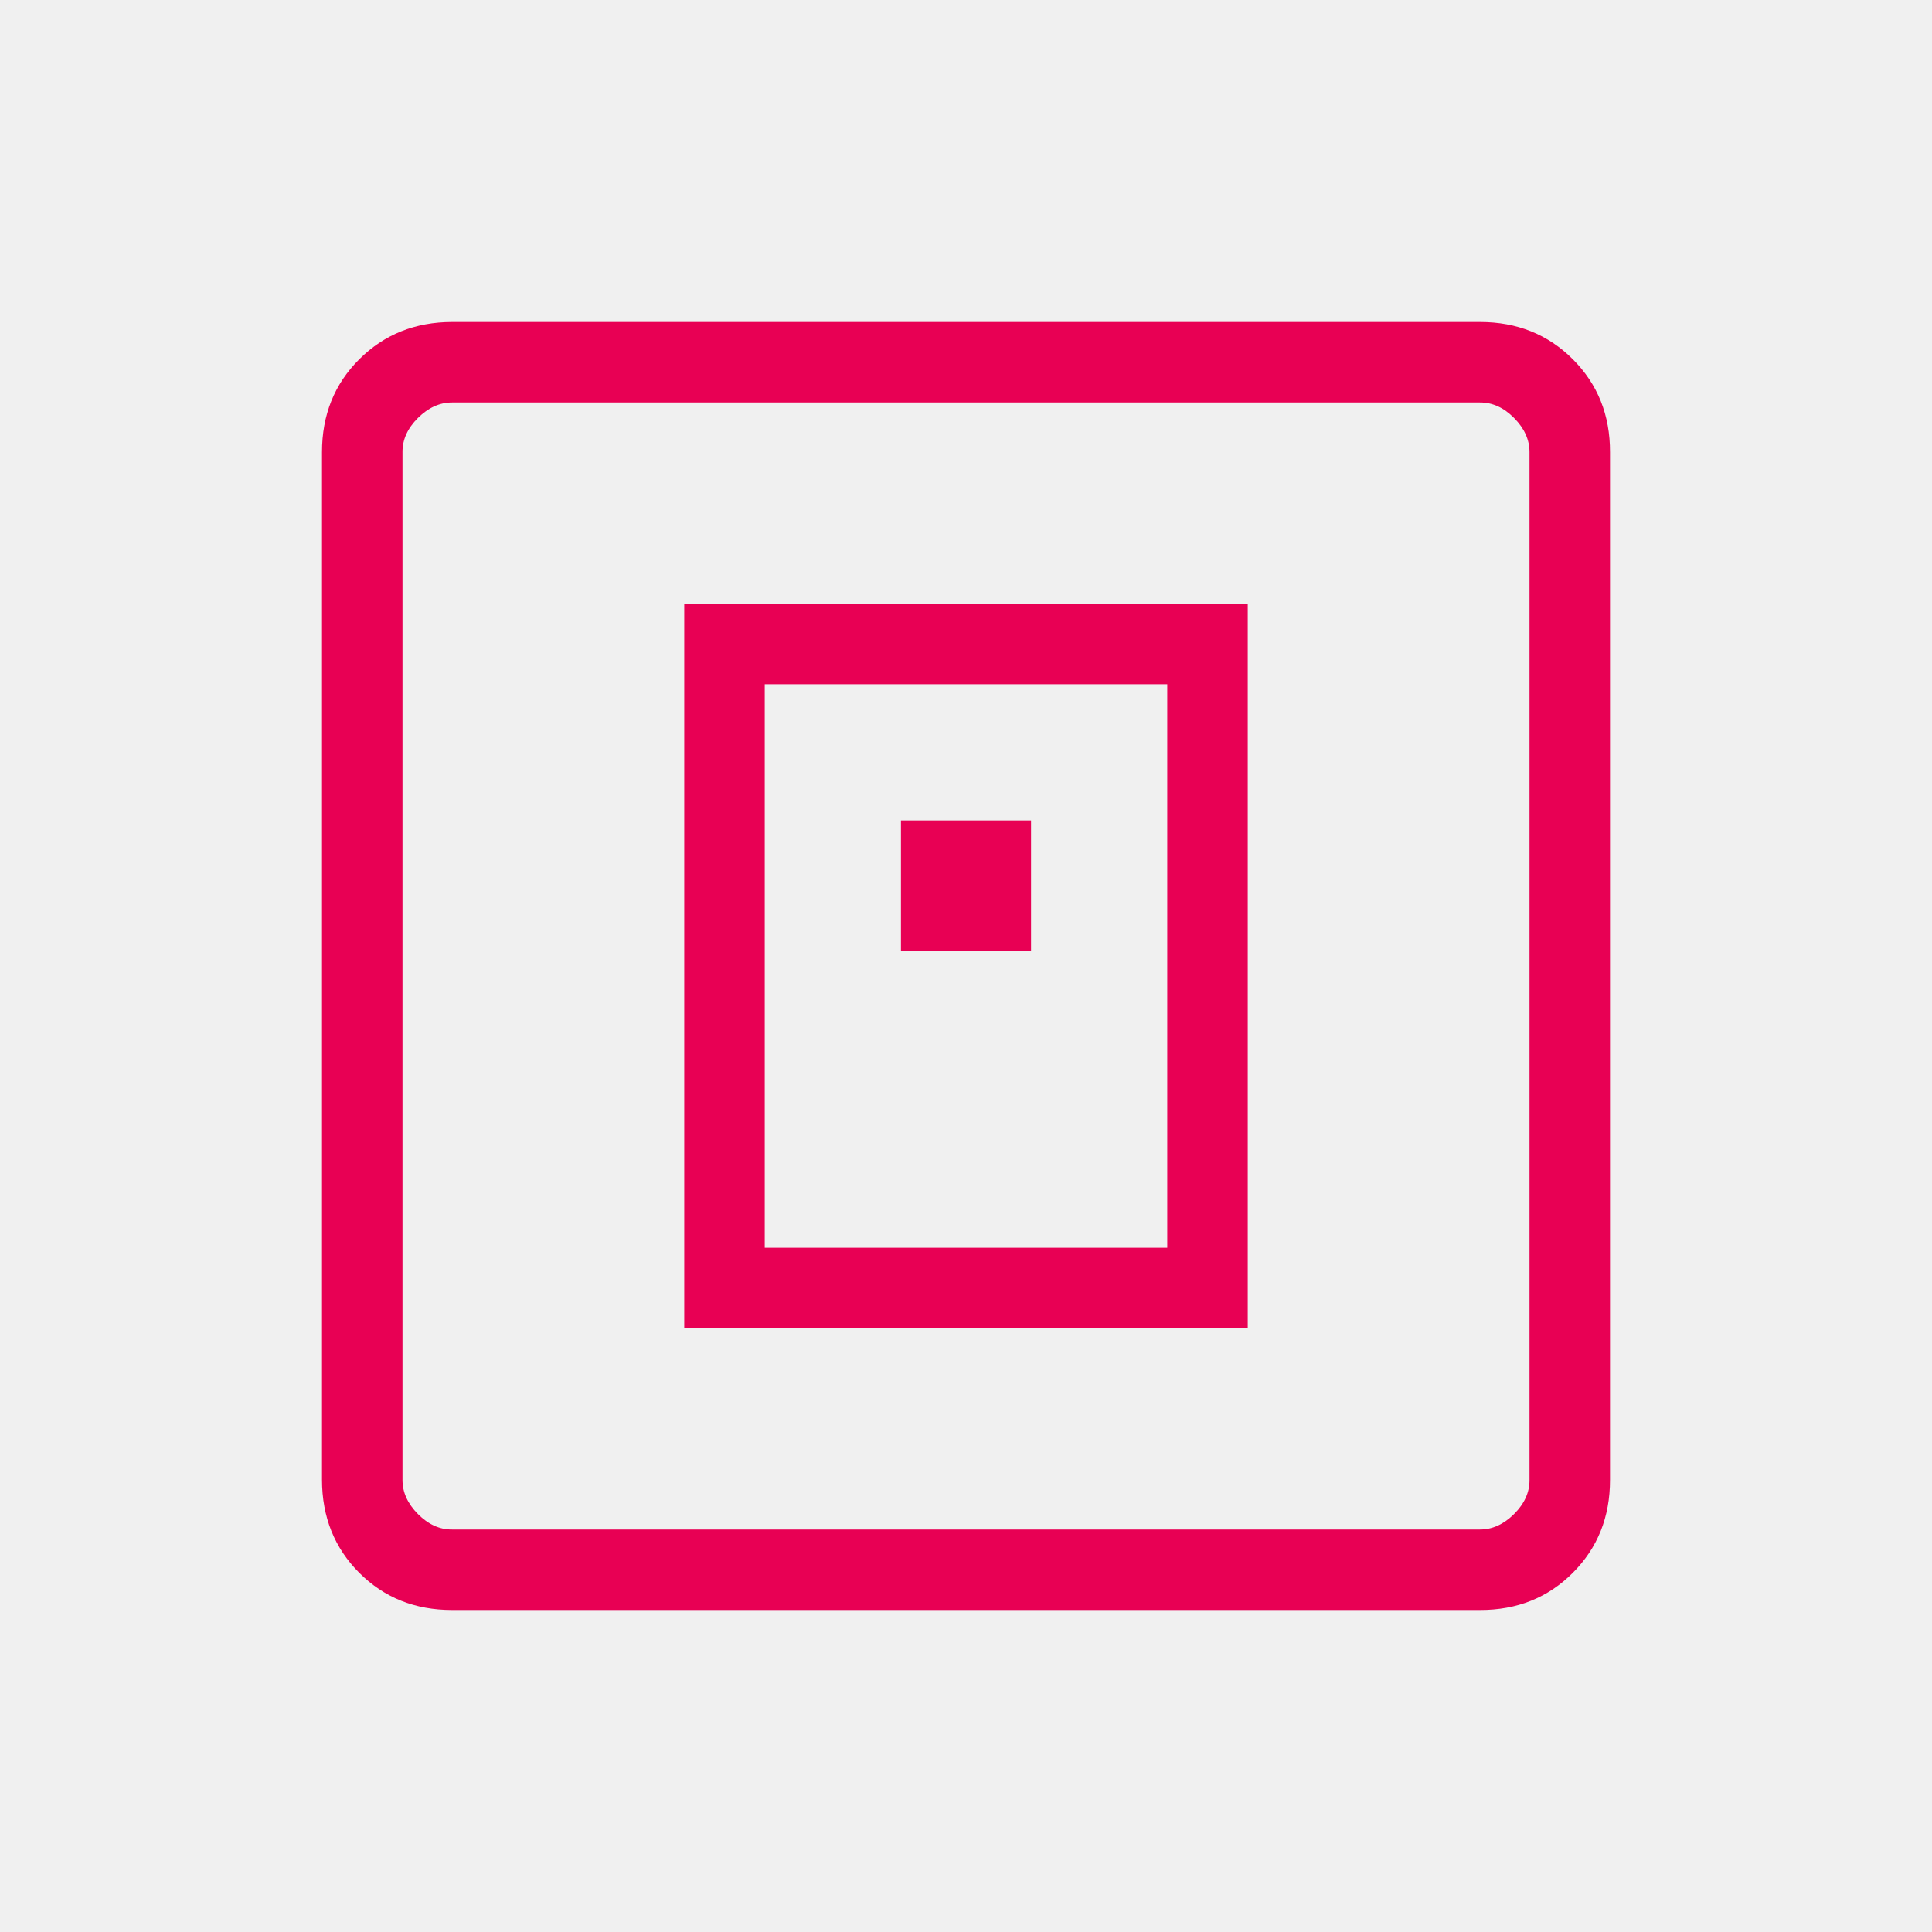
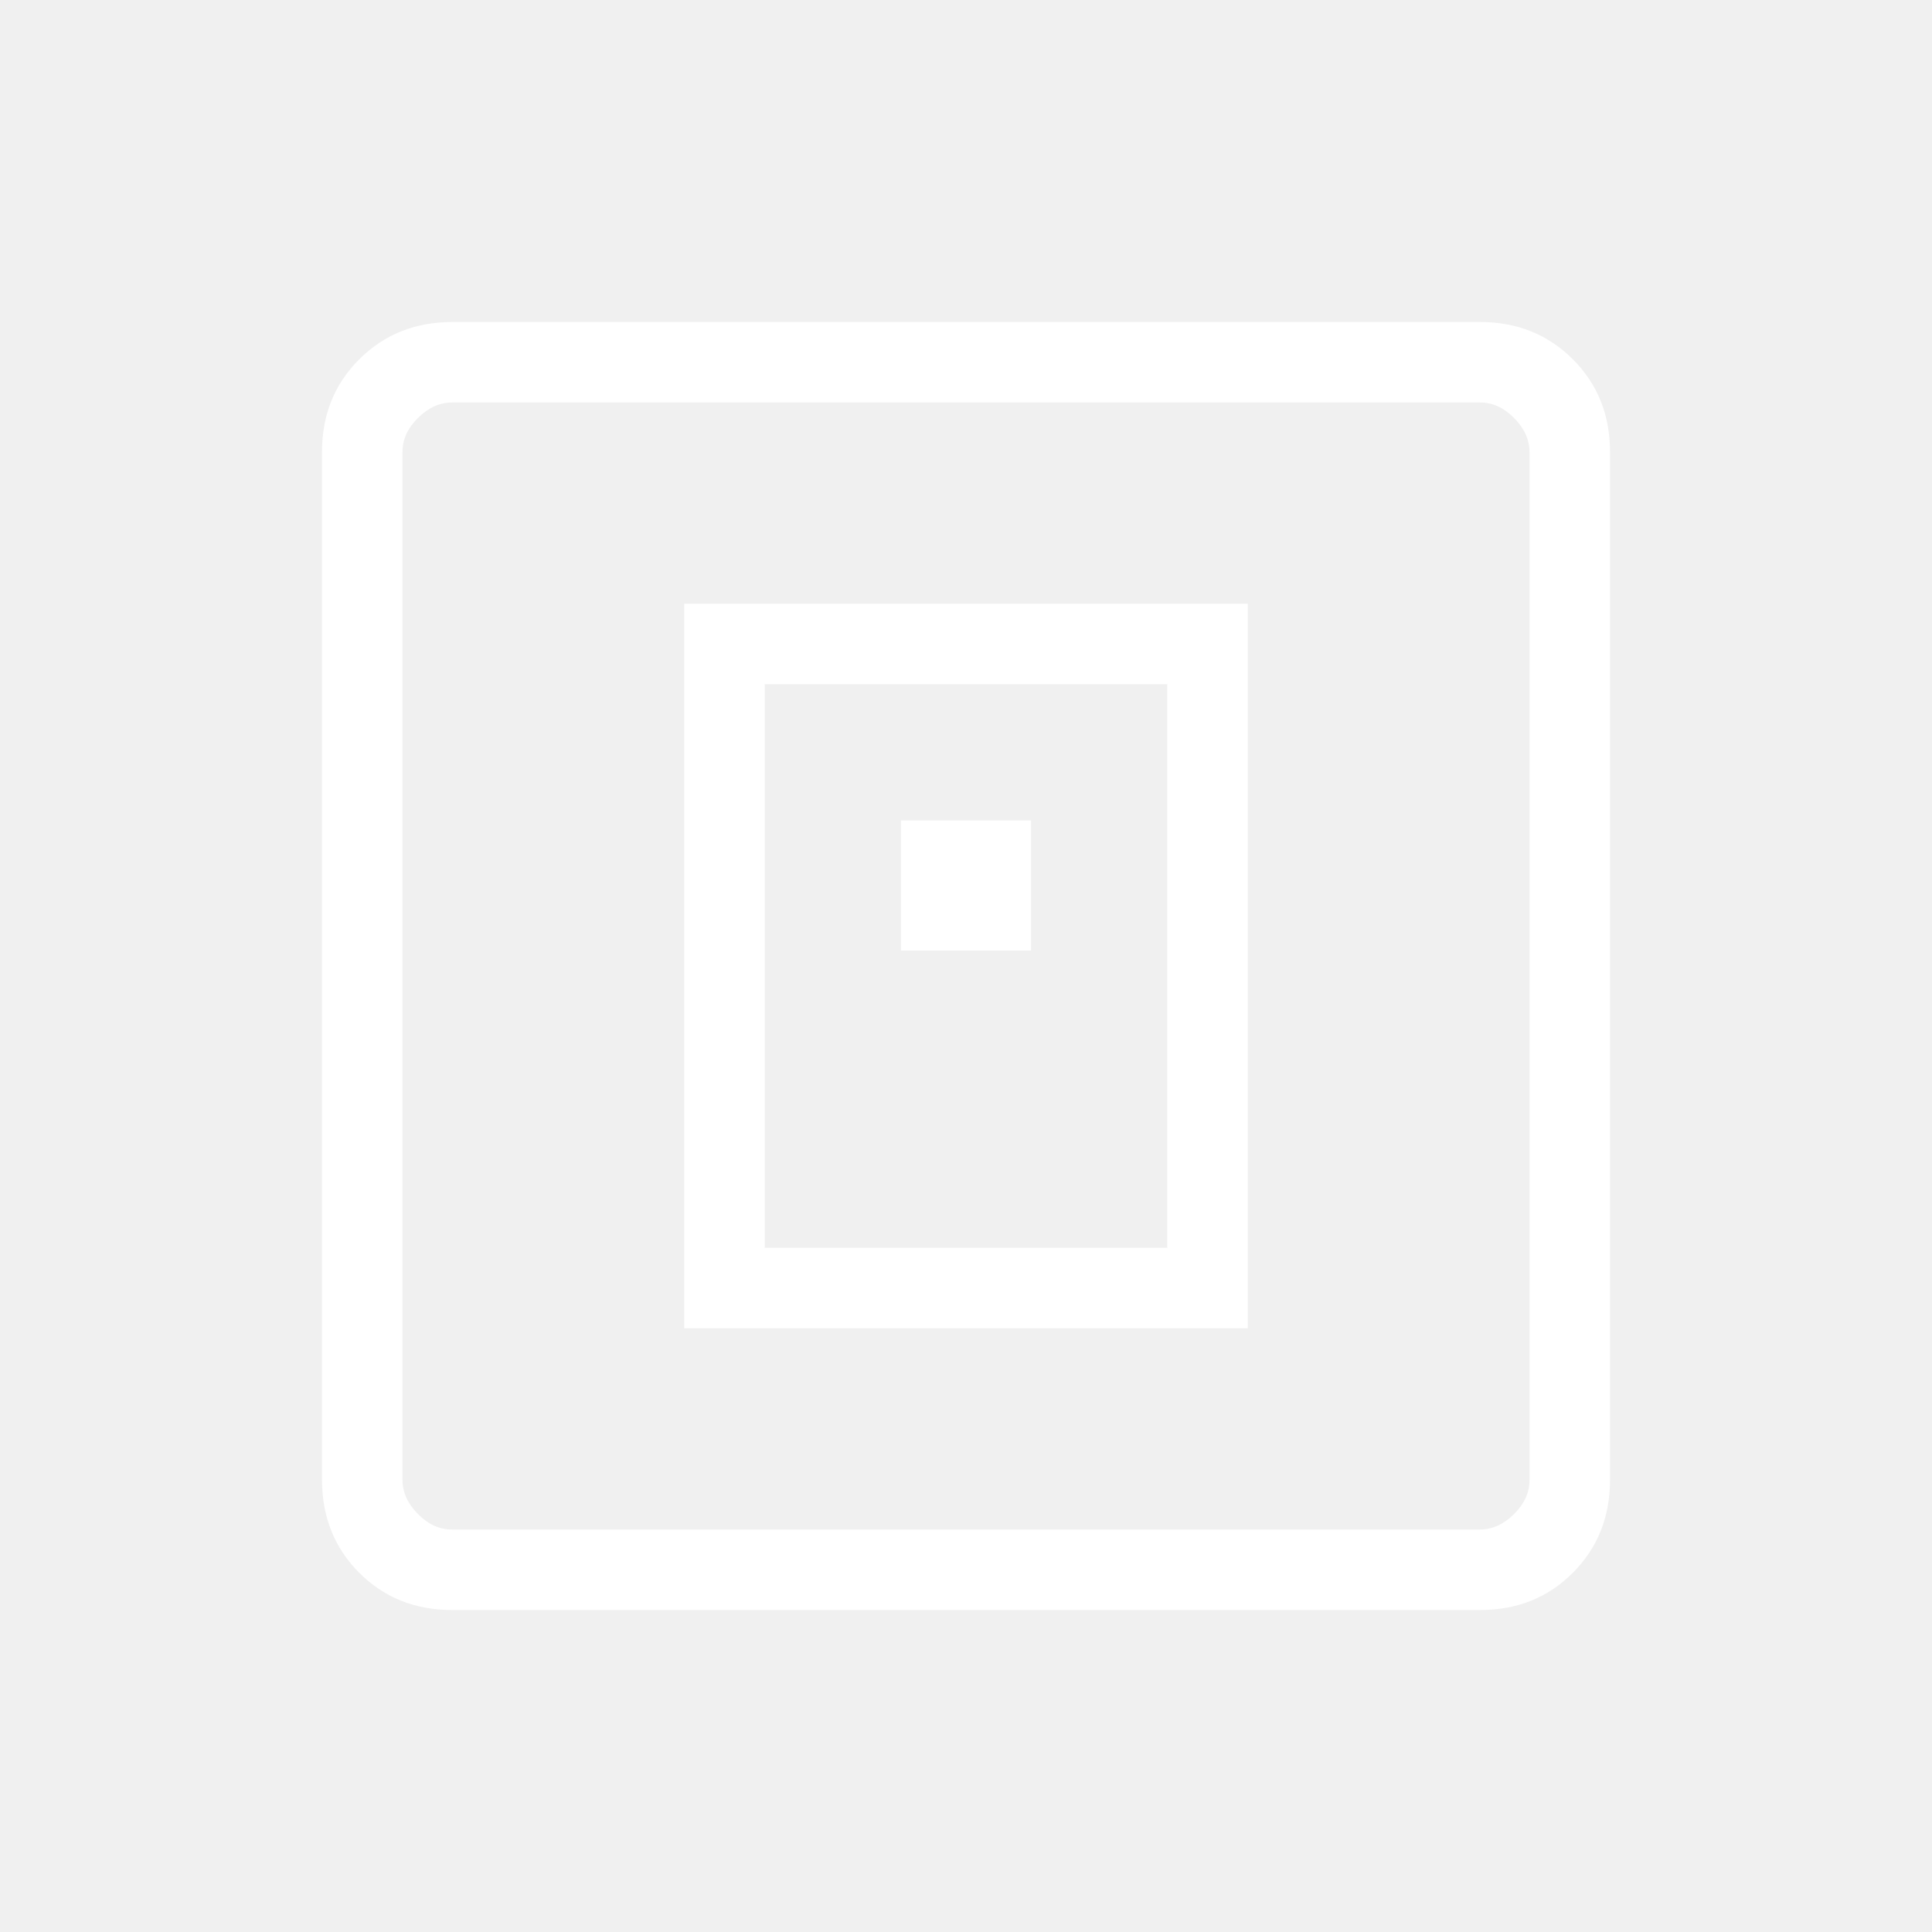
<svg xmlns="http://www.w3.org/2000/svg" width="24" height="24" viewBox="0 0 24 24" fill="none">
-   <path d="M8.5 16.5H15.5V7.5H8.5V16.5ZM9.5 15.5V8.5H14.5V15.5H9.5ZM11.192 11.808H12.808V10.192H11.192V11.808ZM5.616 20C5.155 20 4.771 19.846 4.463 19.538C4.155 19.23 4.001 18.845 4 18.384V5.616C4 5.155 4.154 4.771 4.463 4.463C4.772 4.155 5.156 4.001 5.616 4H18.385C18.845 4 19.229 4.154 19.538 4.463C19.847 4.772 20.001 5.156 20 5.616V18.385C20 18.845 19.846 19.229 19.538 19.538C19.23 19.847 18.845 20.001 18.384 20H5.616ZM5.616 19H18.385C18.538 19 18.679 18.936 18.808 18.808C18.937 18.68 19.001 18.539 19 18.384V5.616C19 5.462 18.936 5.321 18.808 5.192C18.68 5.063 18.539 4.999 18.384 5H5.616C5.462 5 5.321 5.064 5.192 5.192C5.063 5.32 4.999 5.461 5 5.616V18.385C5 18.538 5.064 18.679 5.192 18.808C5.32 18.937 5.461 19.001 5.615 19" fill="#E80054" />
+   <path d="M8.5 16.5H15.5V7.5H8.5V16.5ZM9.5 15.5V8.5H14.5V15.5H9.5ZM11.192 11.808H12.808V10.192H11.192V11.808ZM5.616 20C5.155 20 4.771 19.846 4.463 19.538C4.155 19.23 4.001 18.845 4 18.384V5.616C4 5.155 4.154 4.771 4.463 4.463C4.772 4.155 5.156 4.001 5.616 4H18.385C18.845 4 19.229 4.154 19.538 4.463C19.847 4.772 20.001 5.156 20 5.616V18.385C20 18.845 19.846 19.229 19.538 19.538C19.23 19.847 18.845 20.001 18.384 20H5.616ZM5.616 19H18.385C18.538 19 18.679 18.936 18.808 18.808C18.937 18.68 19.001 18.539 19 18.384V5.616C19 5.462 18.936 5.321 18.808 5.192C18.68 5.063 18.539 4.999 18.384 5H5.616C5.462 5 5.321 5.064 5.192 5.192C5.063 5.32 4.999 5.461 5 5.616V18.385C5 18.538 5.064 18.679 5.192 18.808C5.32 18.937 5.461 19.001 5.615 19" fill="white" />
</svg>
